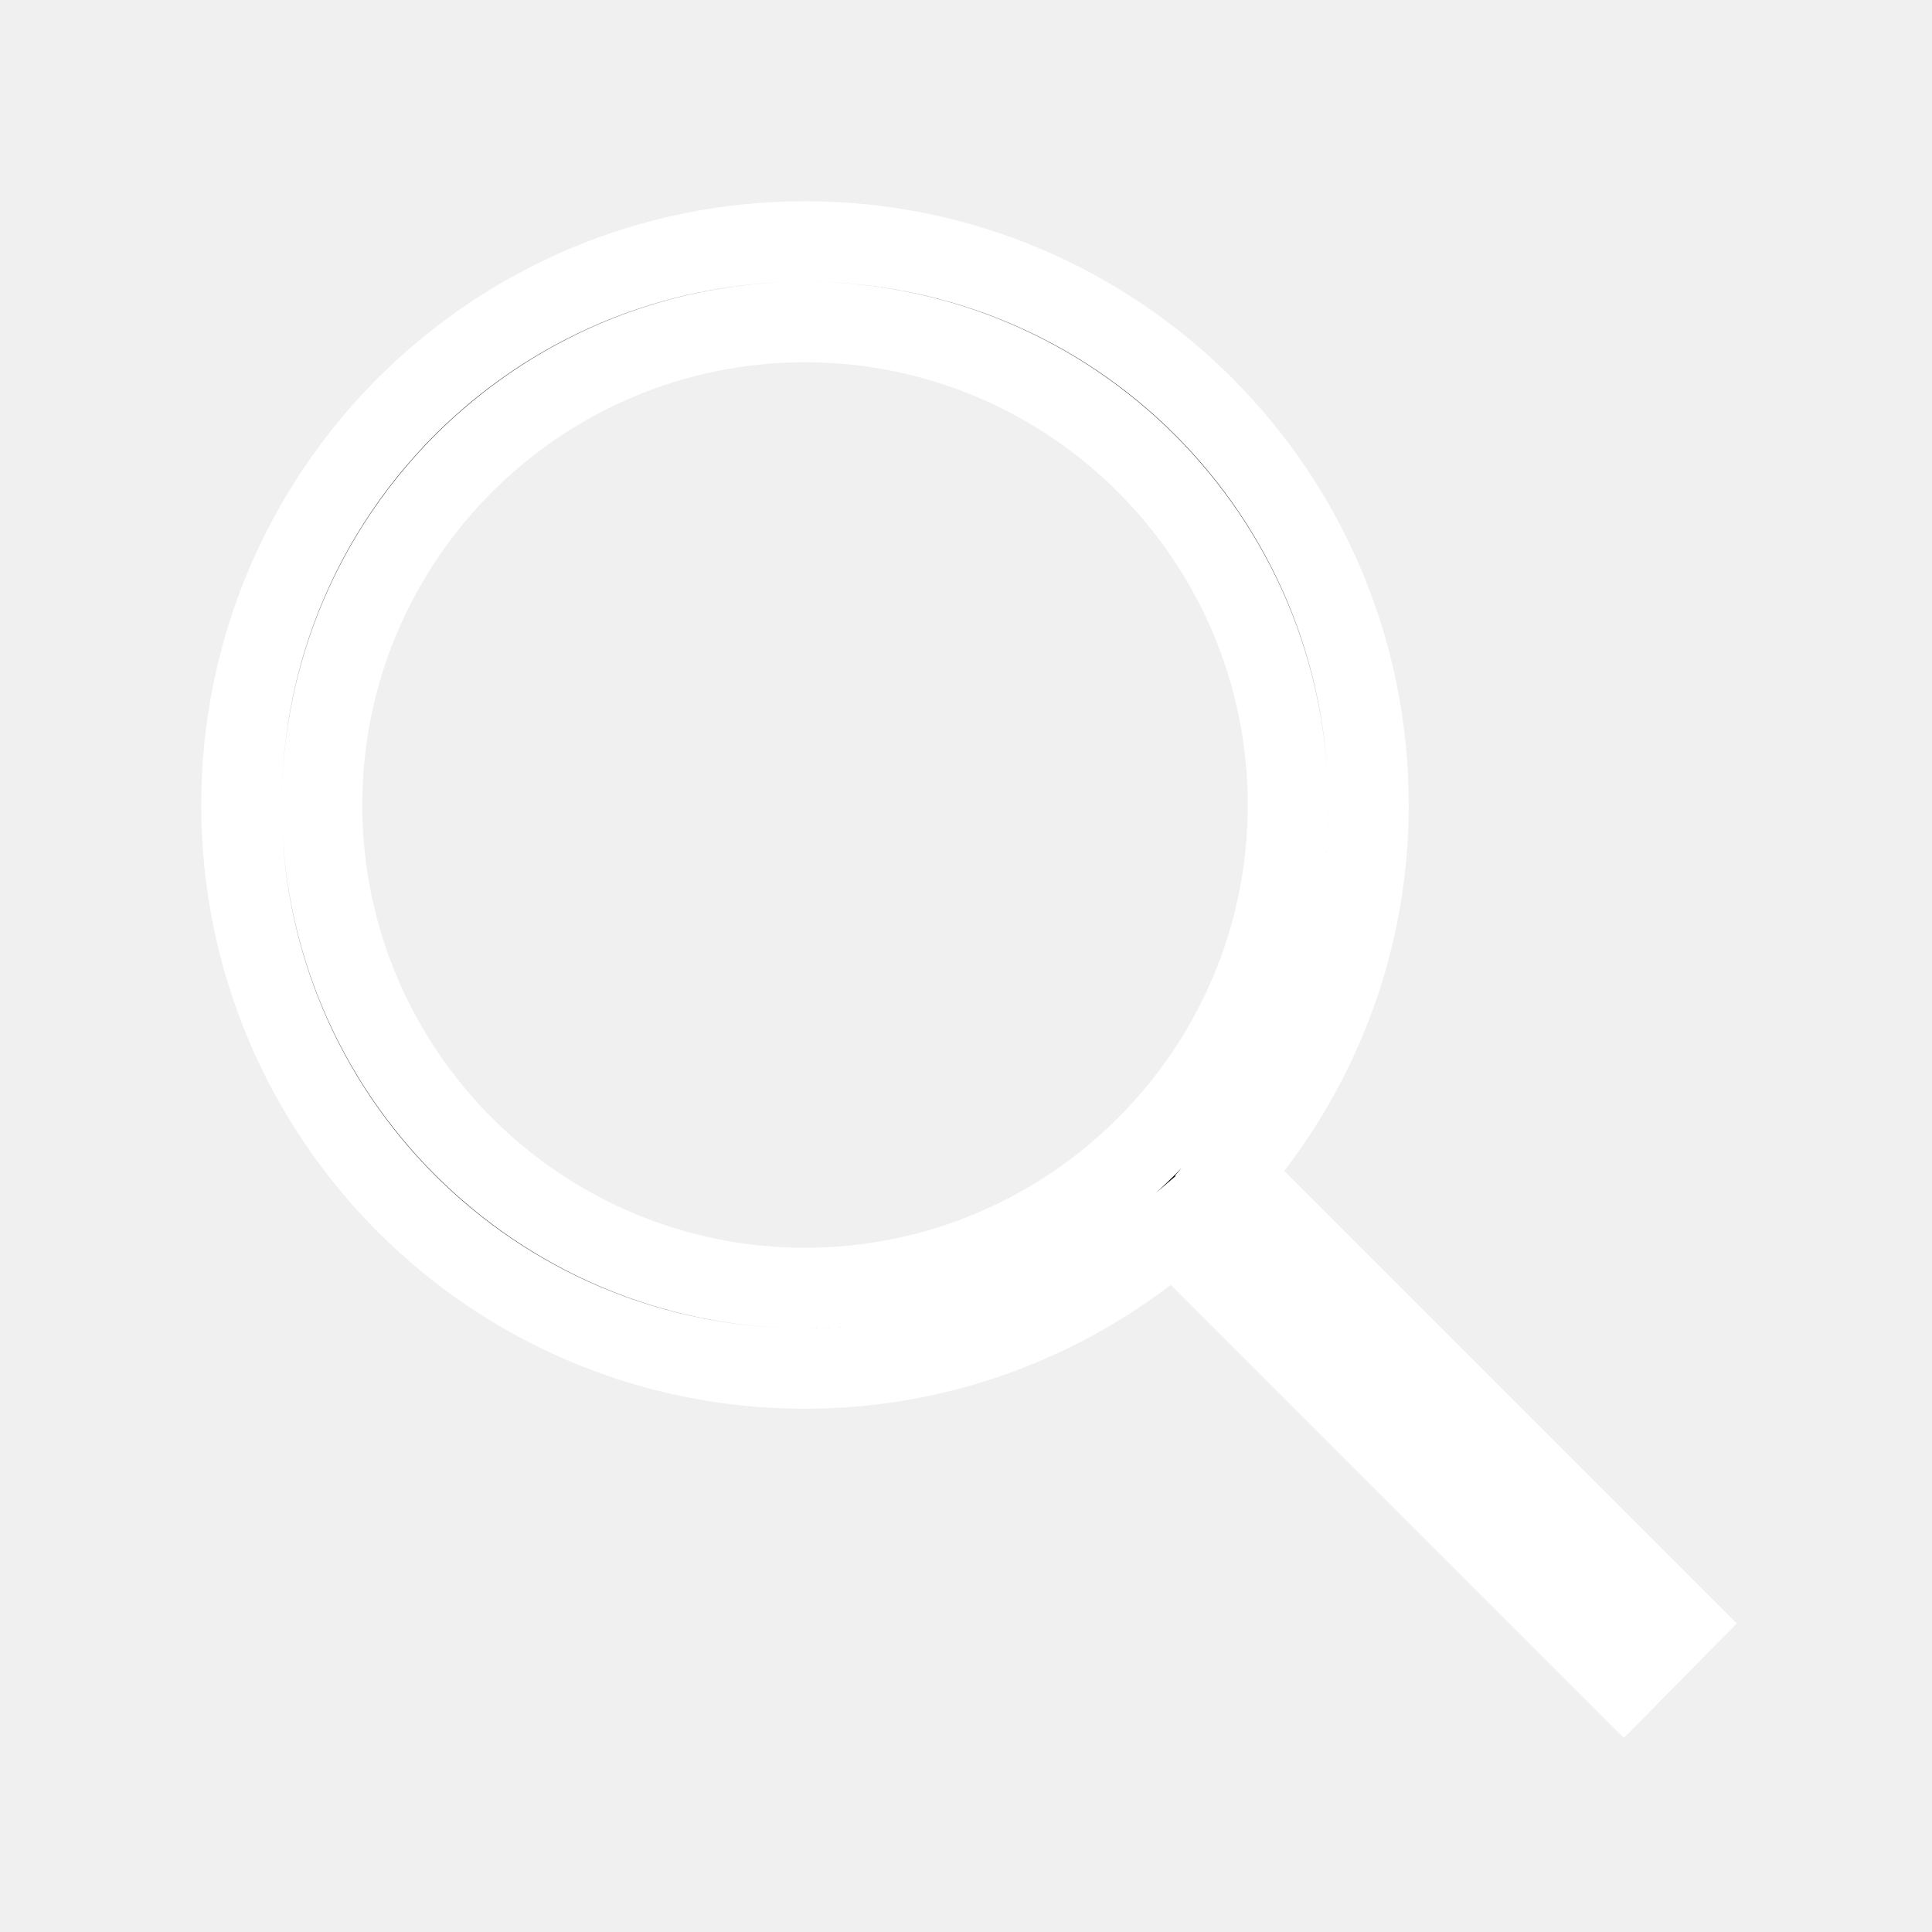
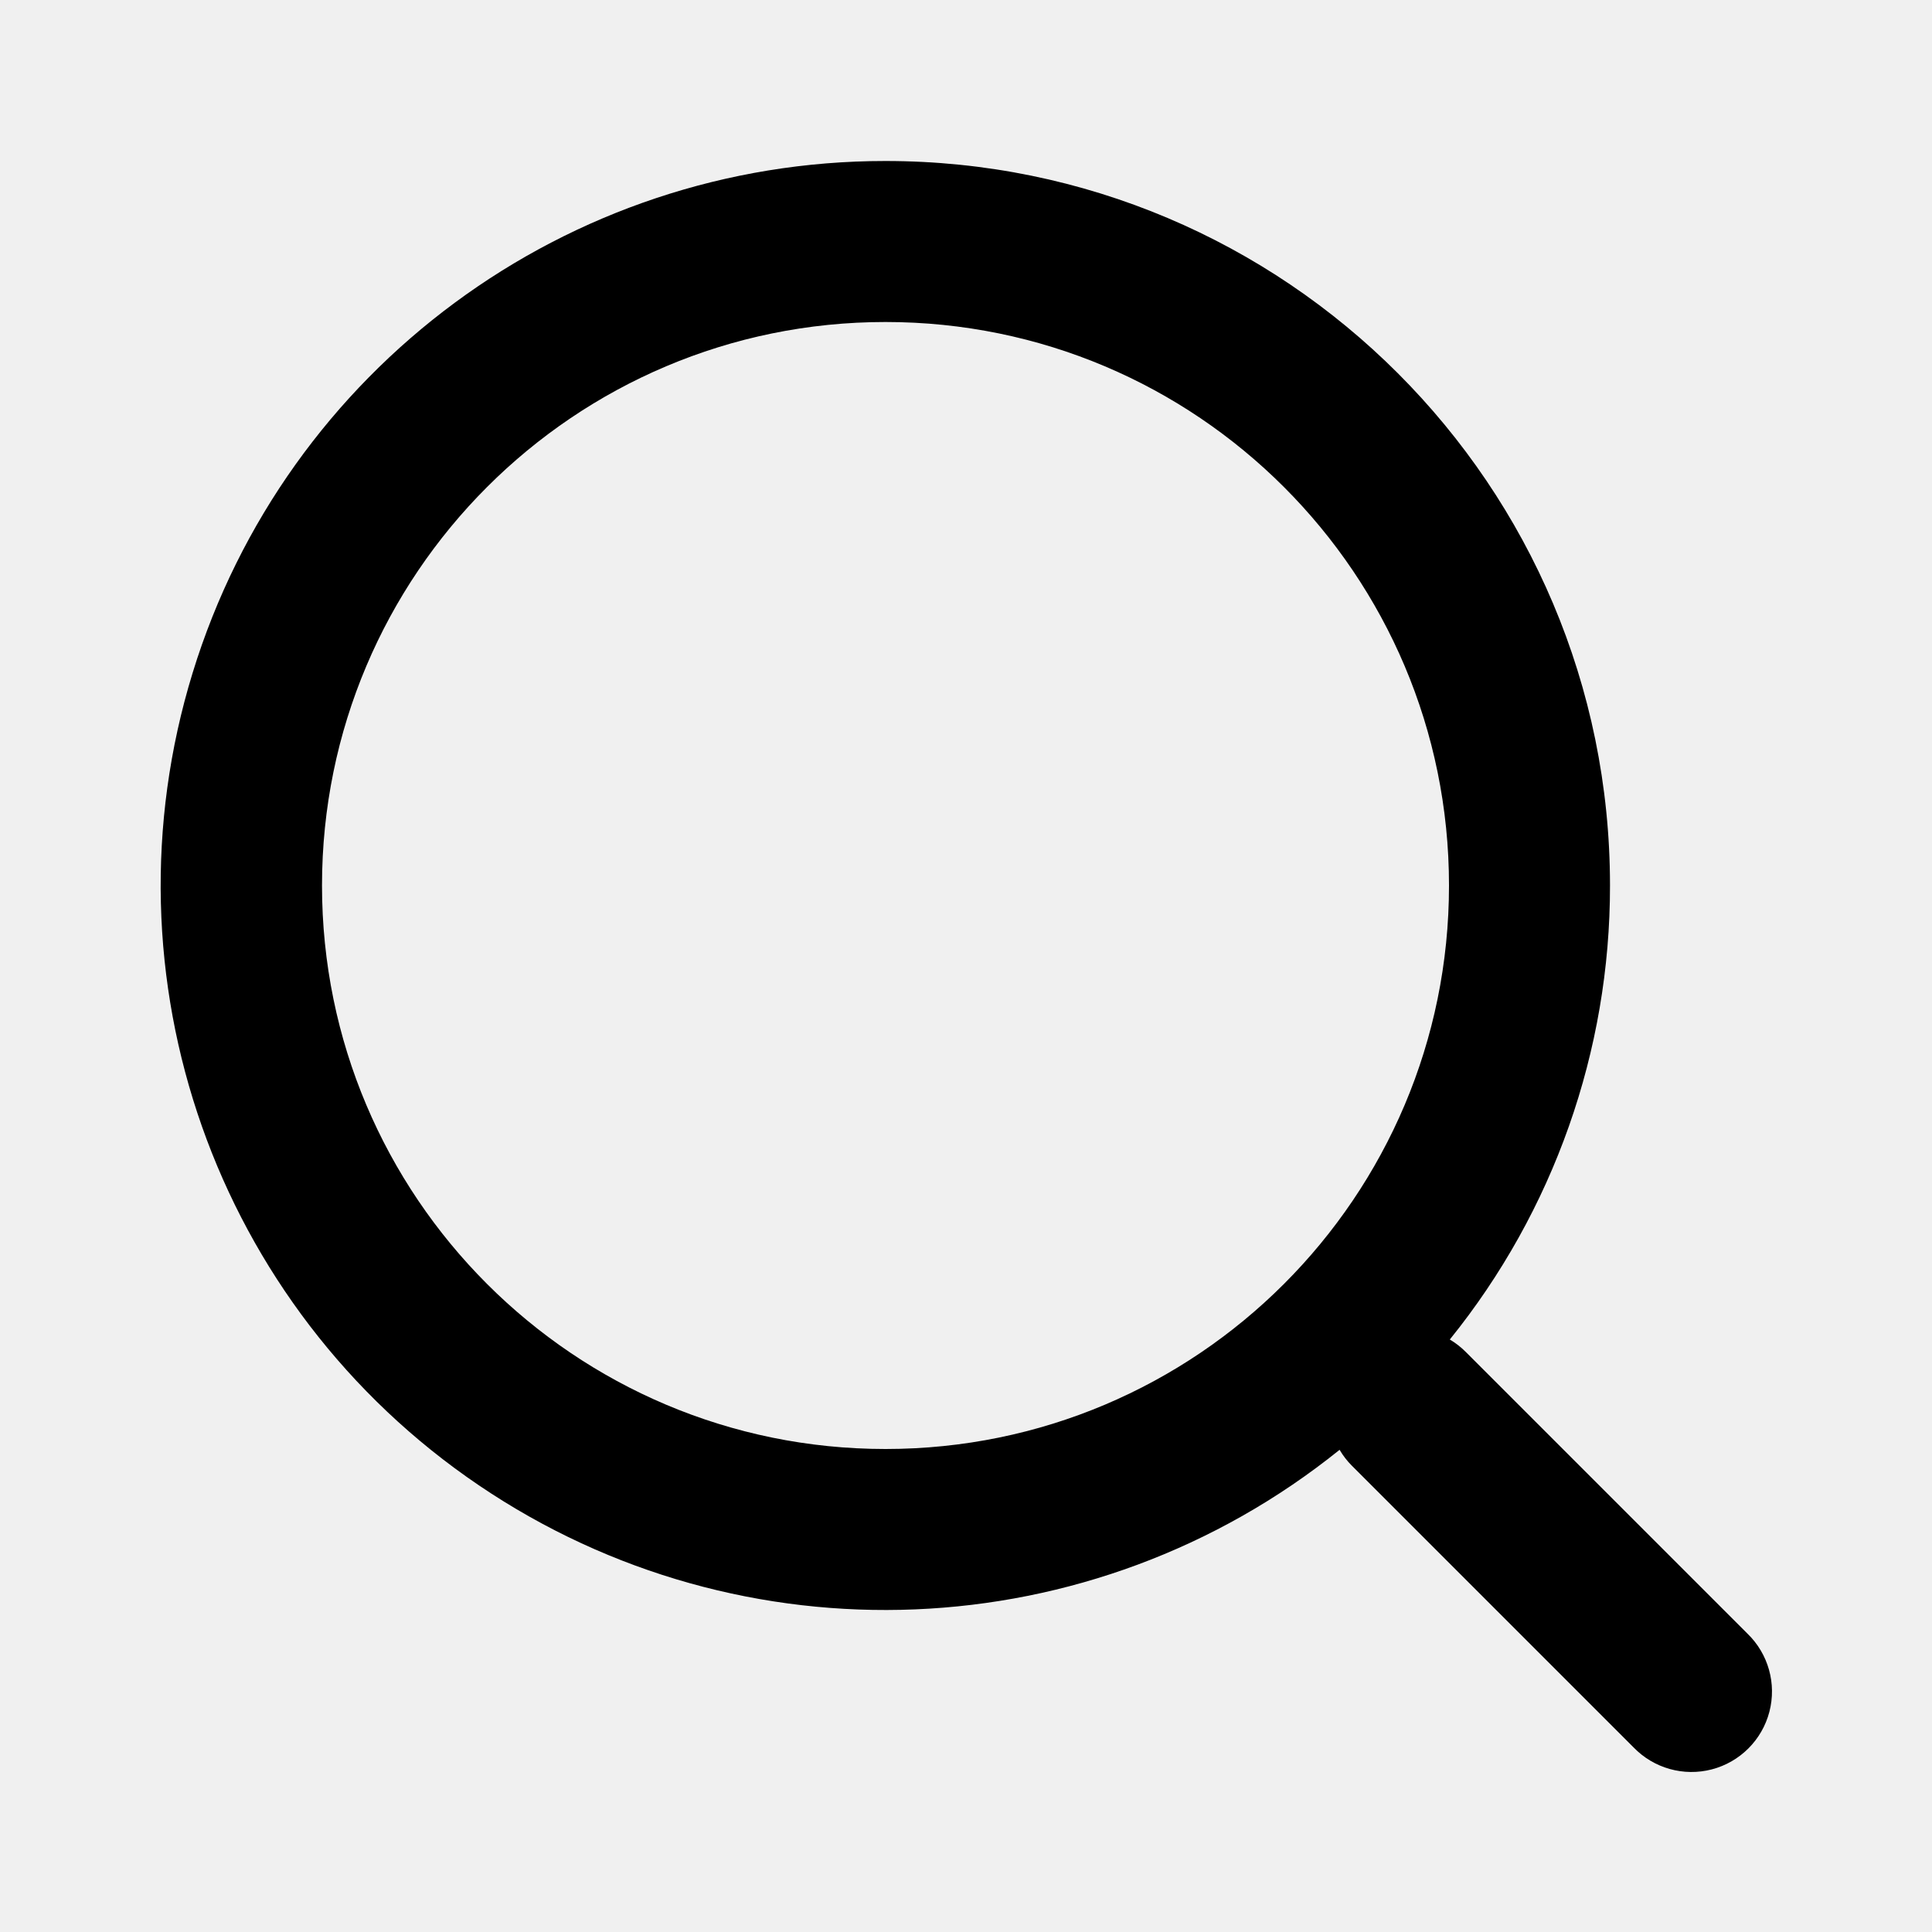
- <svg xmlns="http://www.w3.org/2000/svg" viewBox="0 0 24 24" preserveAspectRatio="xMidYMid meet" focusable="false" class="style-scope yt-icon" style="pointer-events: none; display: block; width: 100%; height: 100%;">
-   <g class="style-scope yt-icon">
-     <path stroke="white" d="M20.87,20.17l-5.59-5.59C16.35,13.35,17,11.75,17,10c0-3.87-3.13-7-7-7s-7,3.13-7,7s3.13,7,7,7c1.75,0,3.35-0.65,4.58-1.71 l5.59,5.59L20.87,20.17z M10,16c-3.31,0-6-2.69-6-6s2.69-6,6-6s6,2.69,6,6S13.31,16,10,16z" class="style-scope yt-icon" />
-   </g>
+ <svg xmlns="http://www.w3.org/2000/svg" height="24" viewBox="0 0 24 24" width="24" focusable="false" aria-hidden="true" style="pointer-events: none; display: inherit; width: 100%; height: 100%;">
+   <path d="M11 2a9 9 0 105.641 16.01.966.966 0 00.152.197l3.5 3.5a1 1 0 101.414-1.414l-3.5-3.5a1 1 0 00-.197-.153A8.96 8.96 0 0020 11a9 9 0 00-9-9Zm0 2a7 7 0 110 14 7 7 0 010-14Z" />
</svg>
